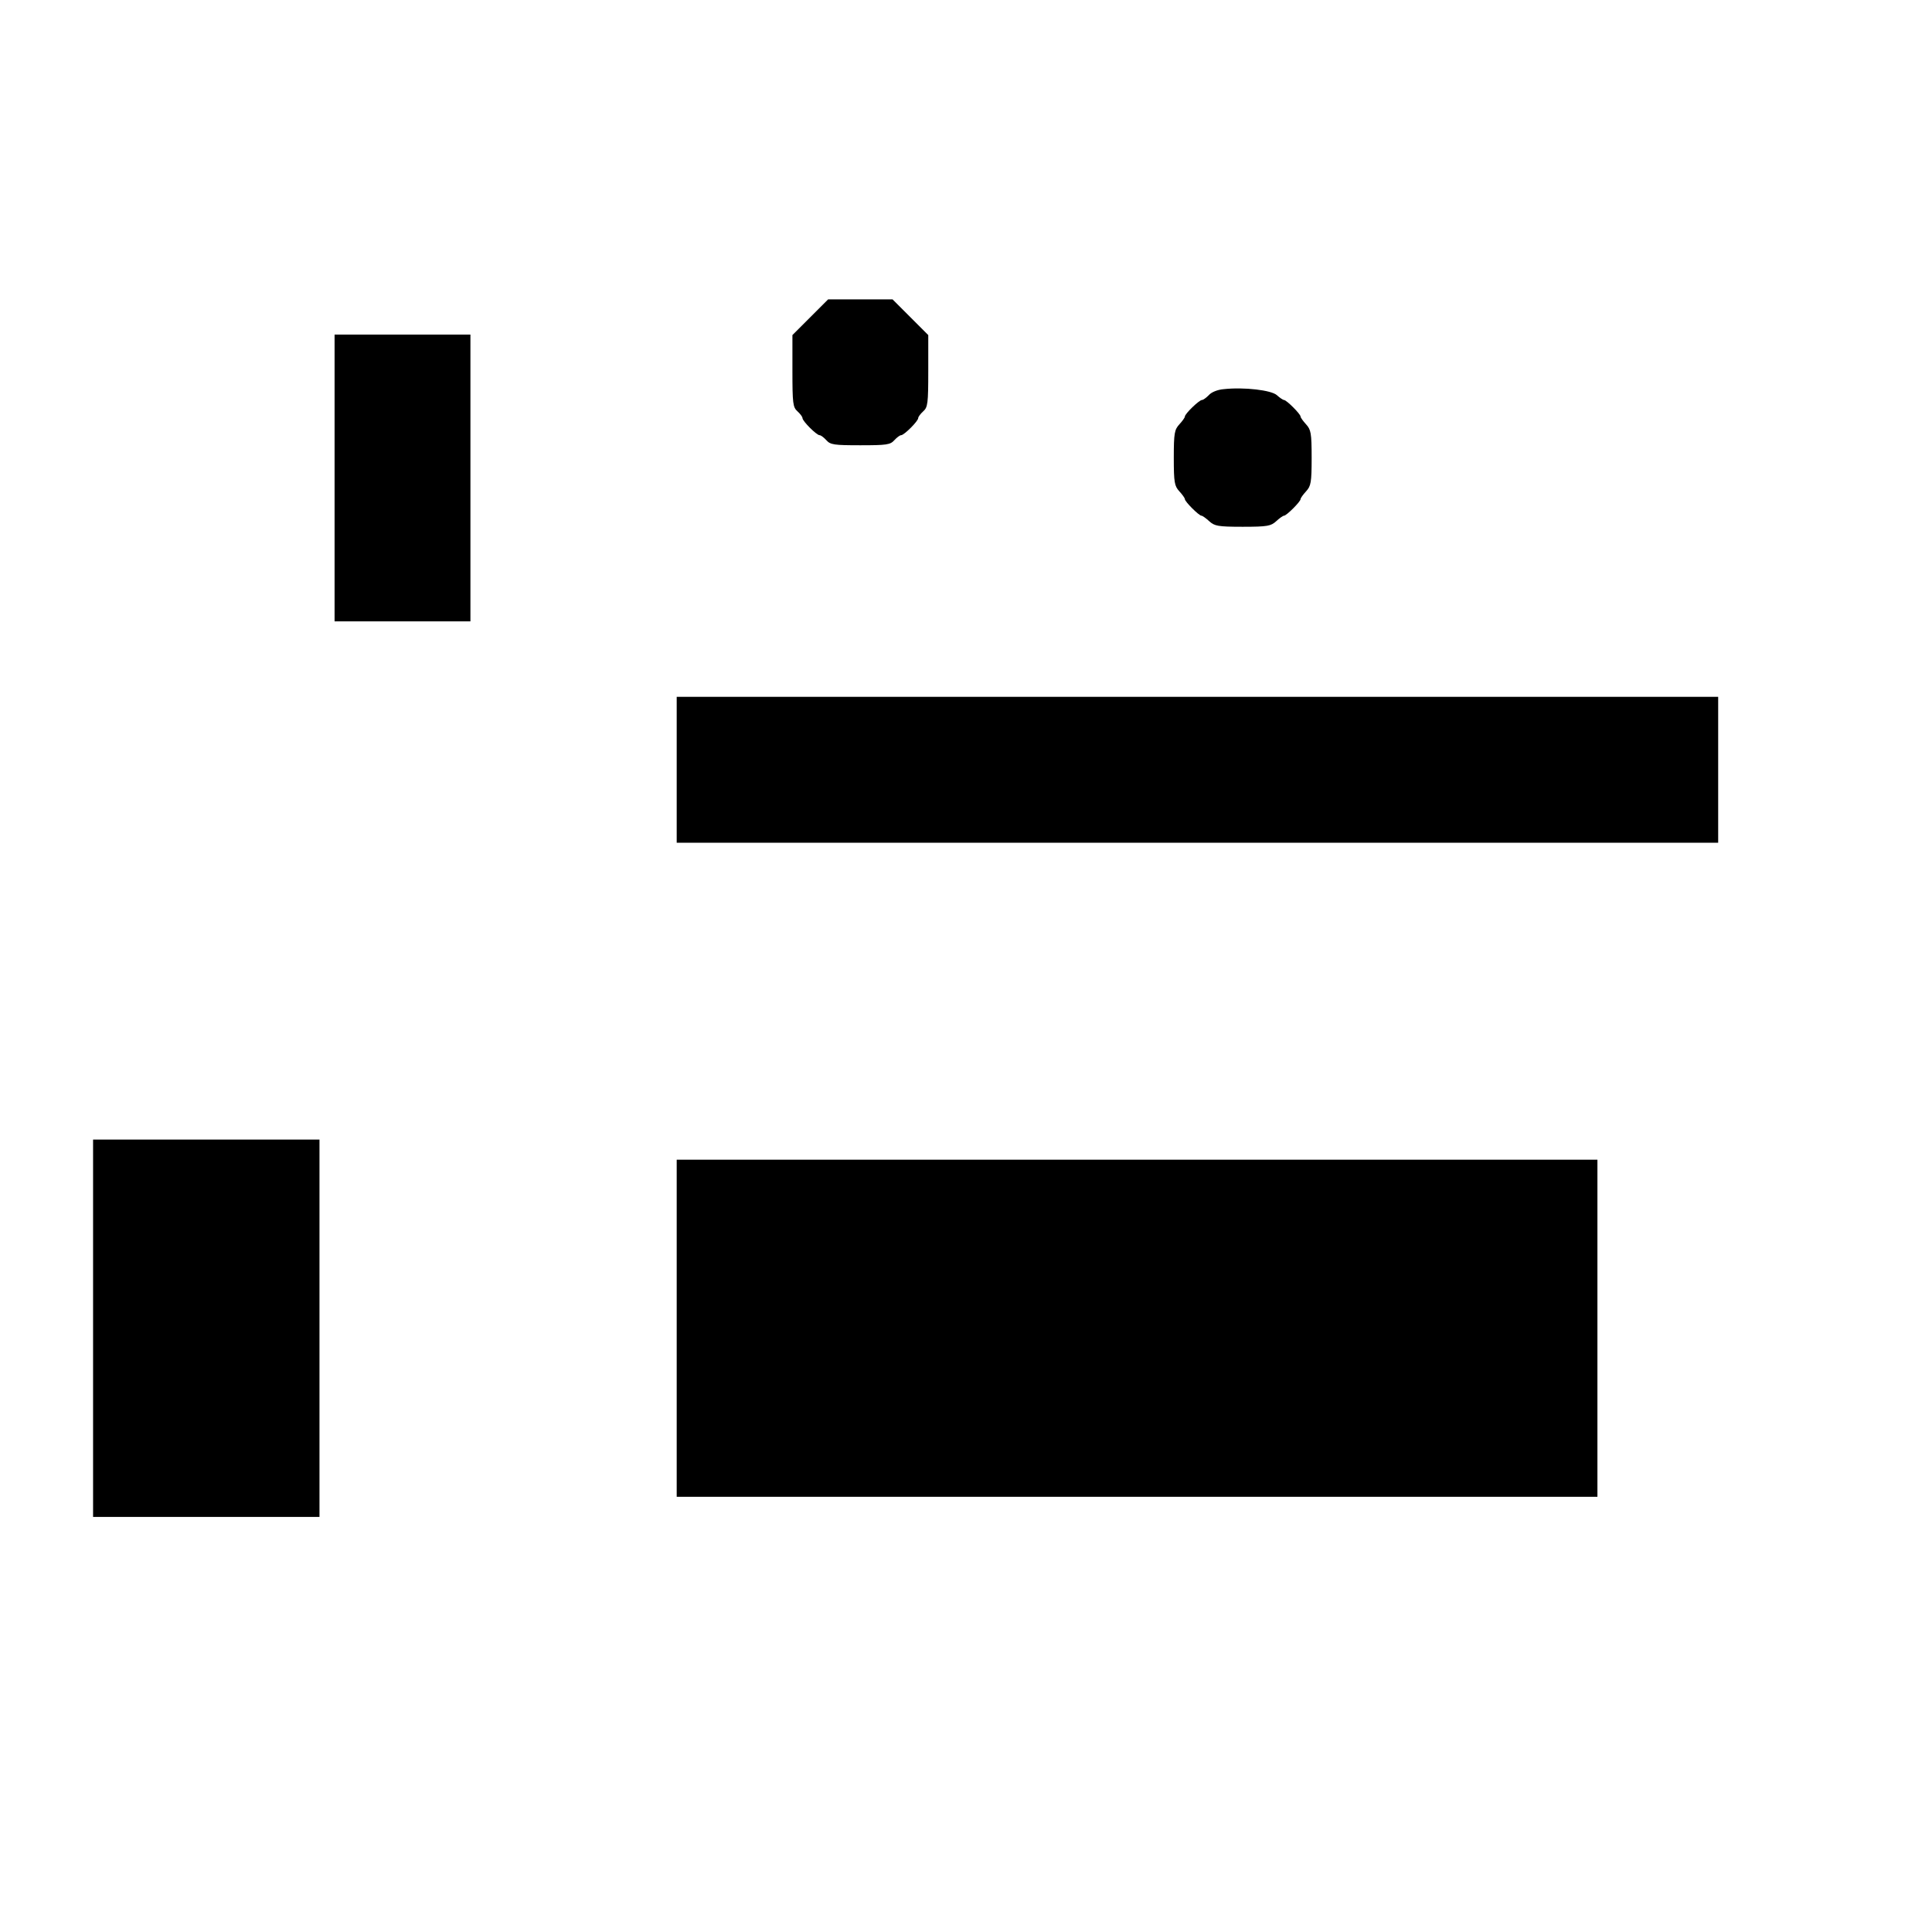
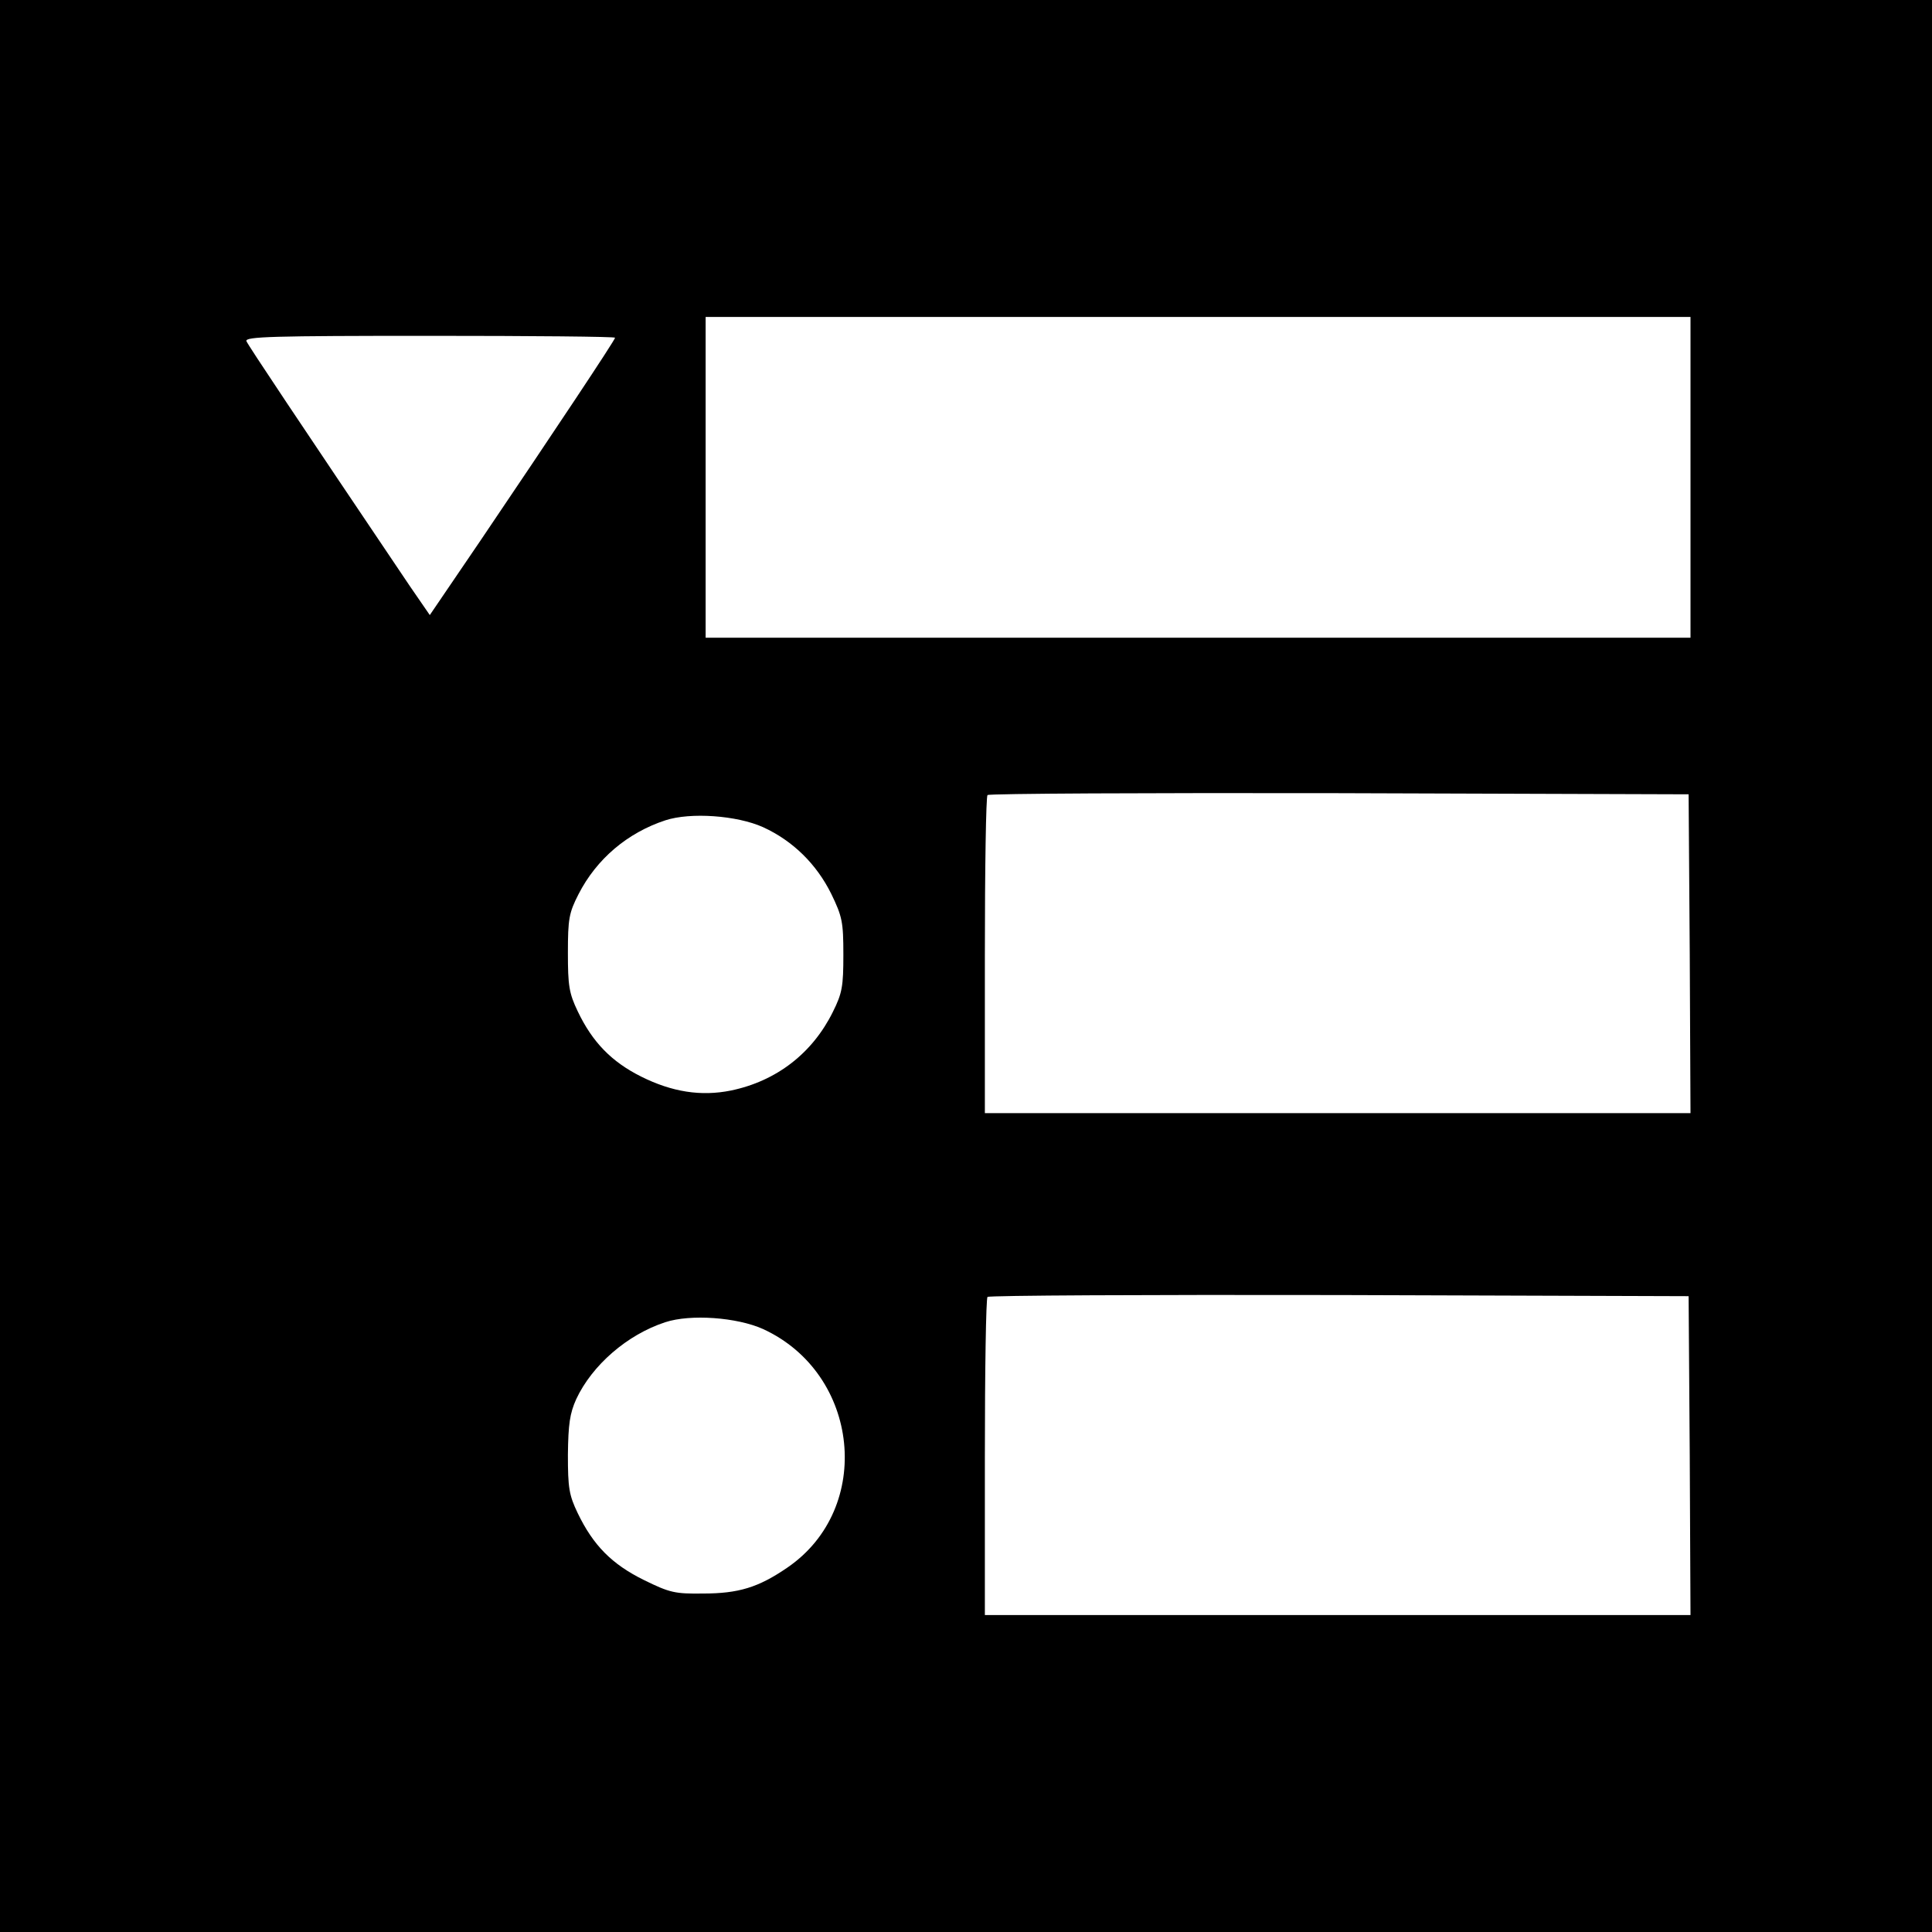
- <svg xmlns="http://www.w3.org/2000/svg" version="1.0" width="768pt" height="768pt" viewBox="0 0 768 768" preserveAspectRatio="xMidYMid meet">
-   <g transform="translate(0,768) scale(0.1,-0.1)" fill="#000000" stroke="none">
-     <path d="M3221 6419 l-71 -71 0 -142 c0 -130 2 -145 20 -161 11 -10 20 -22 20 -27 0 -12 56 -68 68 -68 5 0 17 -9 27 -20 16 -18 31 -20 135 -20 104 0 119 2 135 20 10 11 22 20 27 20 12 0 68 56 68 68 0 5 9 17 20 27 18 16 20 31 20 161 l0 142 -71 71 -71 71 -128 0 -128 0 -71 -71z" />
-     <path d="M1330 5780 l0 -570 270 0 270 0 0 570 0 570 -270 0 -270 0 0 -570z" />
-     <path d="M4864 6133 c-24 -2 -49 -12 -59 -24 -10 -10 -22 -19 -27 -19 -11 0 -68 -55 -68 -66 0 -4 -10 -18 -22 -31 -19 -21 -22 -34 -22 -133 0 -99 3 -112 22 -133 12 -13 22 -27 22 -31 0 -10 56 -66 66 -66 4 0 18 -10 31 -22 21 -19 34 -22 133 -22 99 0 112 3 133 22 13 12 27 22 31 22 10 0 66 56 66 66 0 4 10 18 22 31 19 21 22 34 22 133 0 99 -3 112 -22 133 -12 13 -22 27 -22 31 0 10 -56 66 -66 66 -4 0 -17 9 -28 19 -22 20 -130 33 -212 24z" />
-     <path d="M2690 4620 l0 -290 2070 0 2070 0 0 290 0 290 -2070 0 -2070 0 0 -290z" />
-     <path d="M370 2400 l0 -750 450 0 450 0 0 750 0 750 -450 0 -450 0 0 -750z" />
-     <path d="M2690 2400 l0 -670 1830 0 1830 0 0 670 0 670 -1830 0 -1830 0 0 -670z" />
+ <svg xmlns="http://www.w3.org/2000/svg" version="1.0" width="512pt" height="512pt" viewBox="0 0 512 512" preserveAspectRatio="xMidYMid meet">
+   <g transform="translate(0,512) scale(0.1,-0.1)" fill="#000000" stroke="none">
+     <path d="M0 2560 l0 -2560 2560 0 2560 0 0 2560 0 2560 -2560 0 -2560 0 0 -2560z m4480 1295 l0 -425 -1305 0 -1305 0 0 425 0 425 1305 0 1305 0 0 -425z m-2850 370 c0 -6 -163 -251 -357 -538 l-134 -197 -53 77 c-297 441 -428 637 -433 649 -4 12 70 14 486 14 270 0 491 -2 491 -5z m2848 -1632 l2 -423 -935 0 -935 0 0 418 c0 230 3 422 7 425 3 4 423 6 932 5 l926 -3 3 -422z m-2456 335 c79 -36 142 -98 181 -177 29 -60 32 -74 32 -161 0 -84 -3 -102 -28 -152 -54 -109 -149 -183 -270 -208 -79 -16 -156 -4 -238 37 -78 39 -129 91 -168 173 -23 48 -26 68 -26 155 0 90 3 106 28 155 48 94 130 163 230 196 67 22 190 13 259 -18z m2456 -1665 l2 -423 -935 0 -935 0 0 418 c0 230 3 422 7 425 3 4 423 6 932 5 l926 -3 3 -422z m-2456 335 c257 -118 294 -475 65 -632 -77 -53 -130 -69 -224 -69 -74 -1 -88 2 -157 36 -85 42 -134 92 -175 177 -23 48 -26 67 -26 155 1 81 5 109 22 147 42 90 135 171 236 204 67 22 190 13 259 -18z" />
  </g>
</svg>
